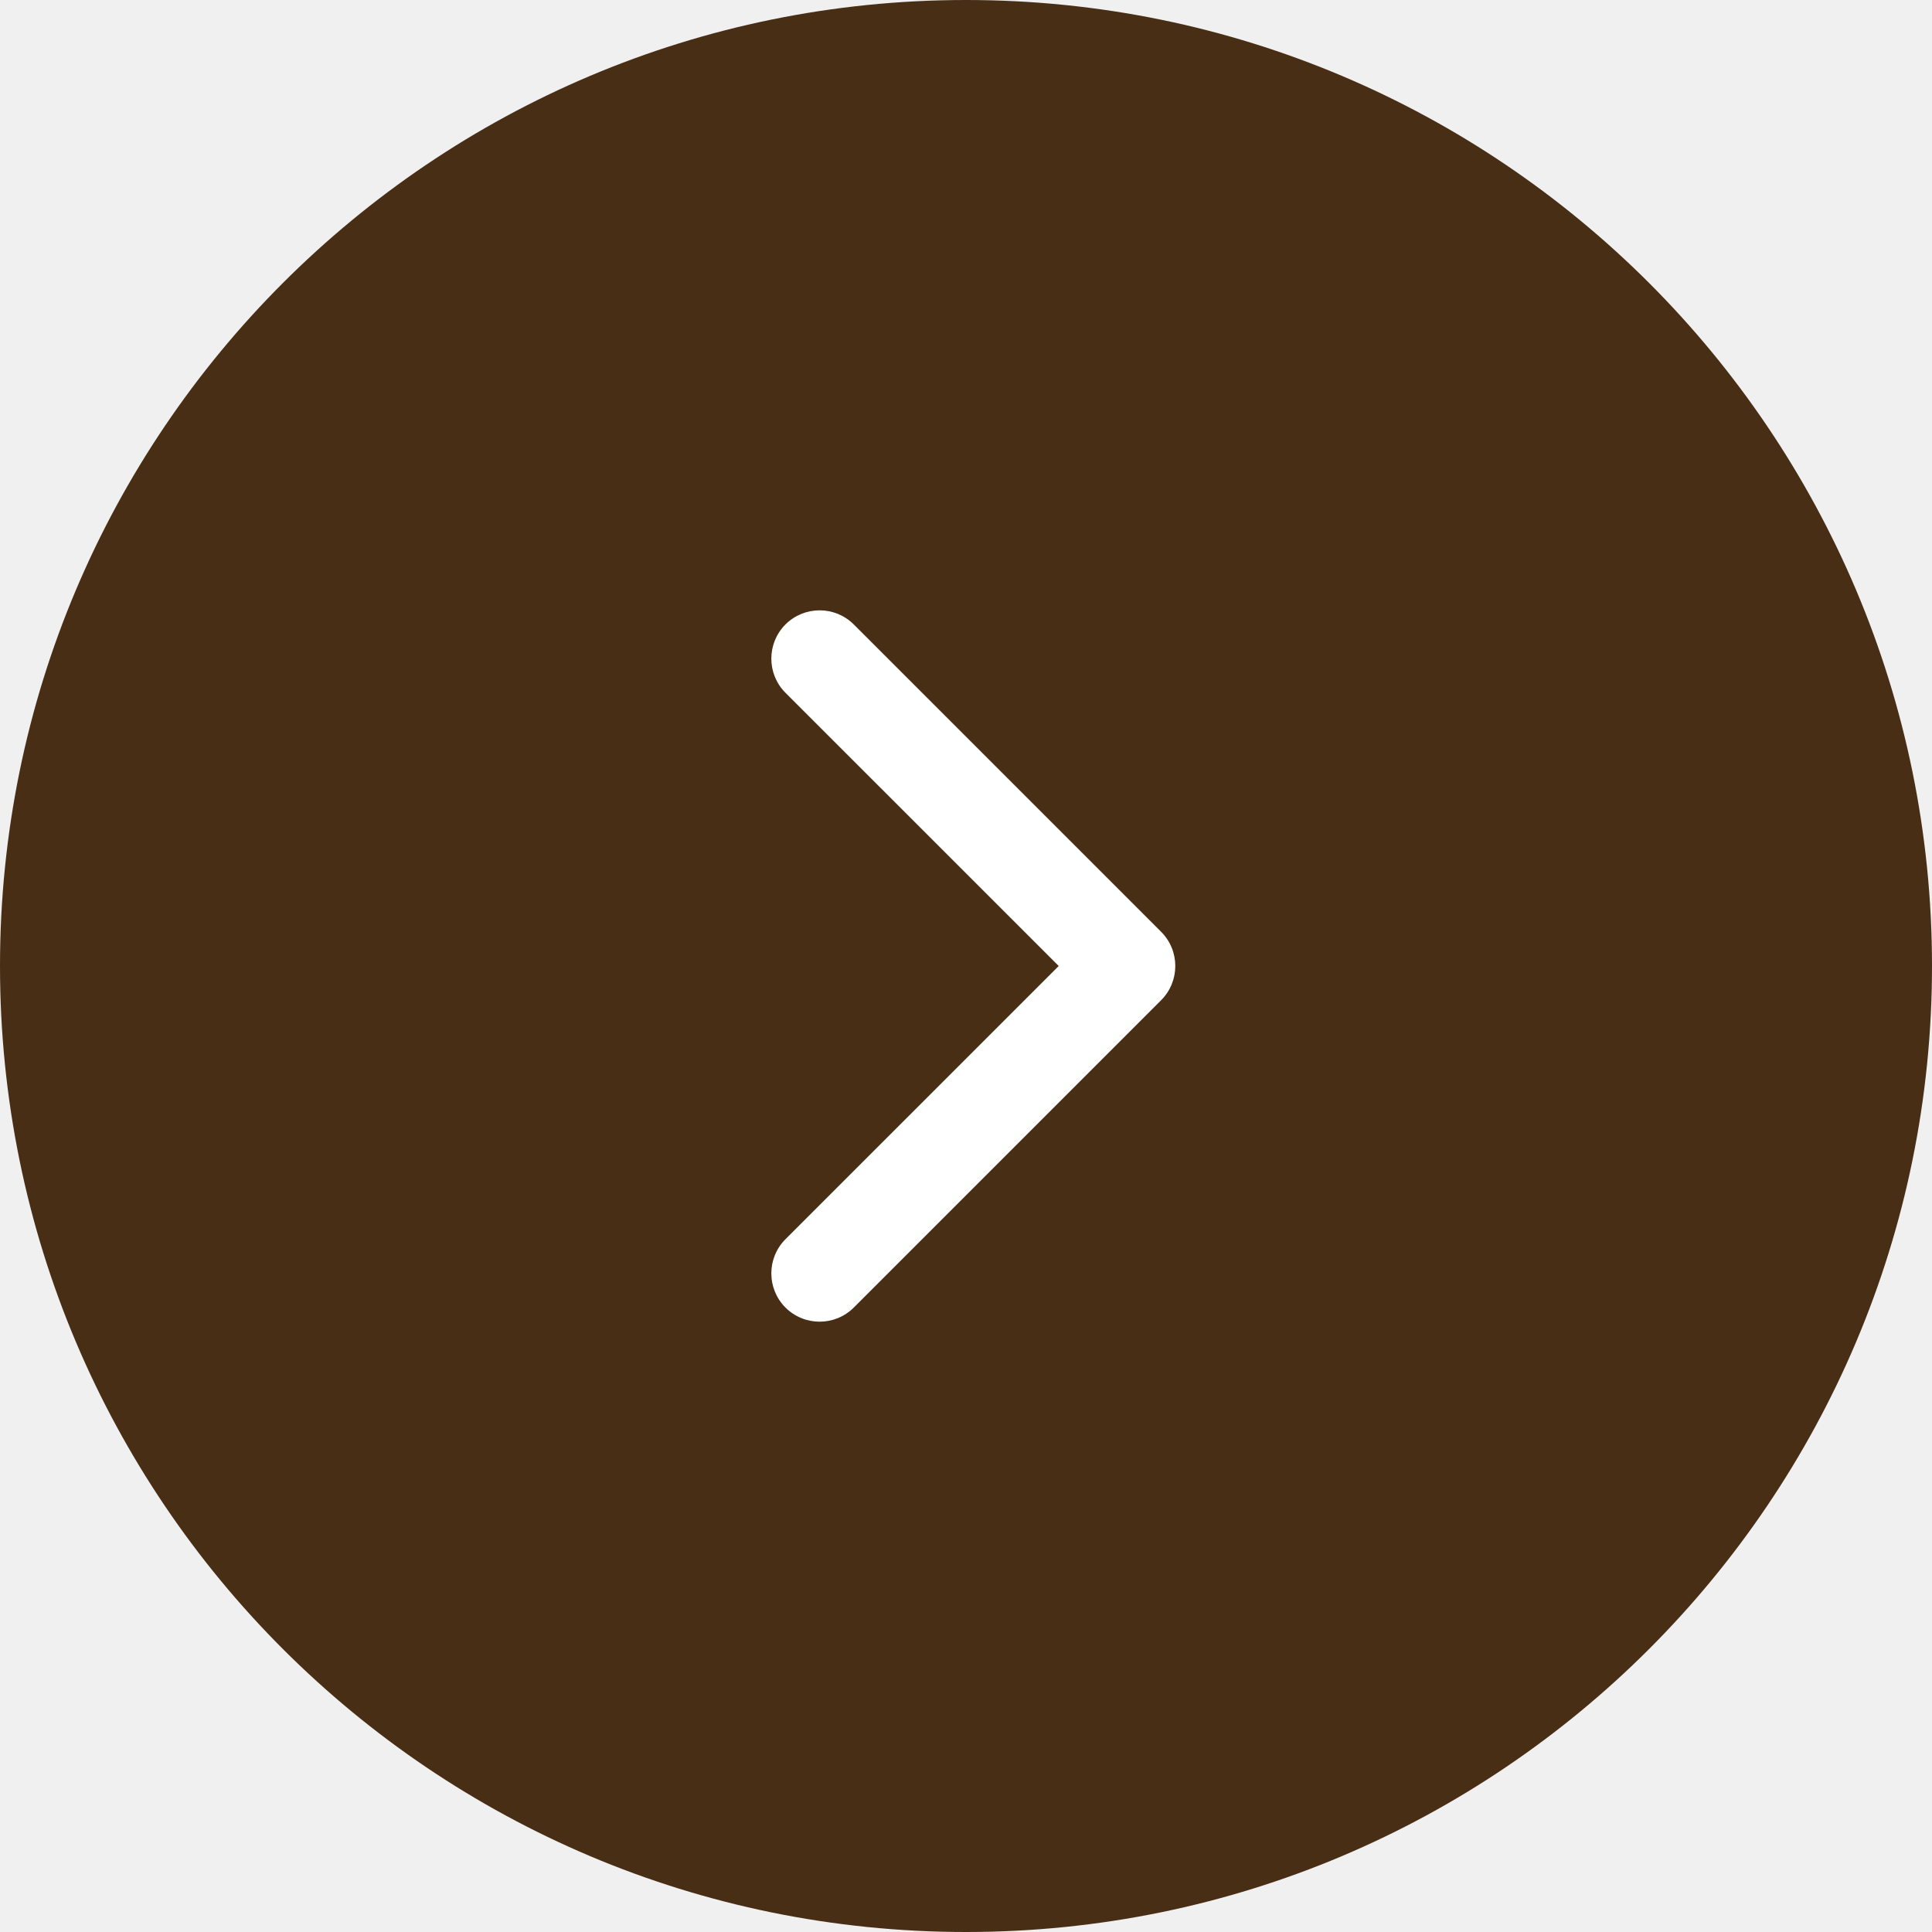
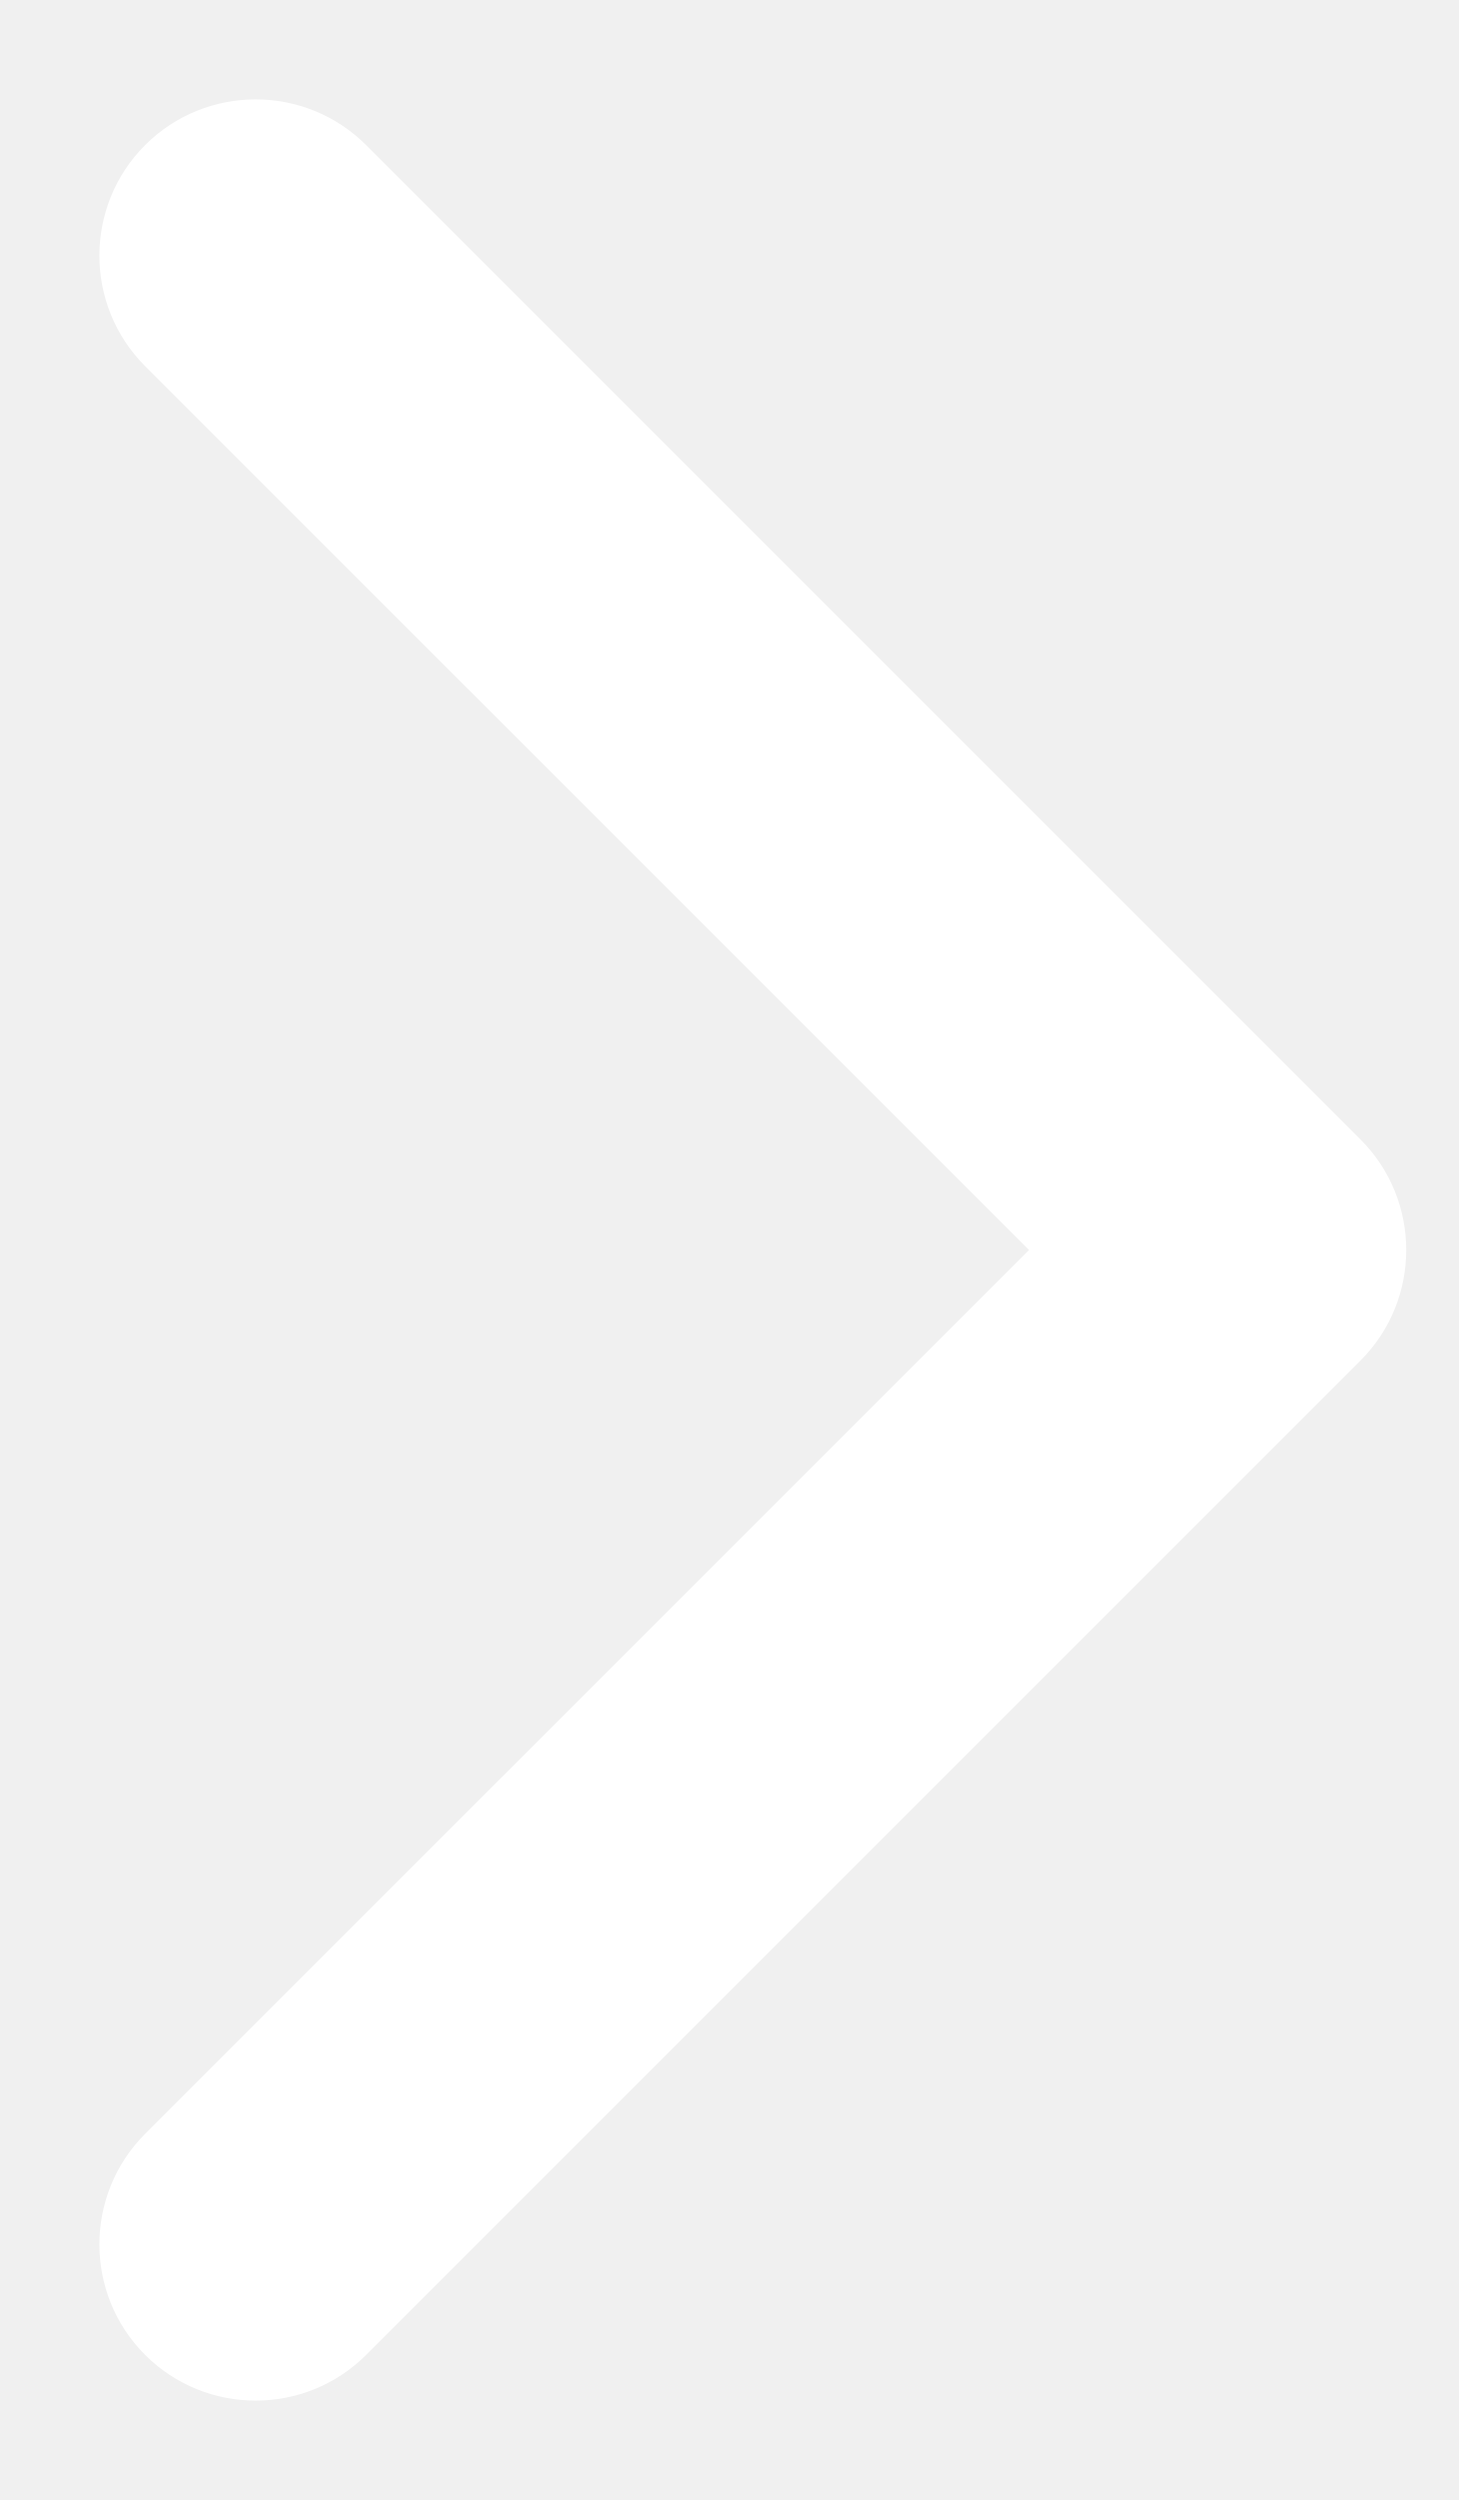
- <svg xmlns="http://www.w3.org/2000/svg" width="60" height="60" viewBox="0 0 60 60" fill="none">
-   <g clip-path="url(#clip0_875_13888)">
-     <rect width="60" height="60" rx="30" fill="#492E16" />
-     <path d="M36.061 28.939C36.646 29.525 36.646 30.475 36.061 31.061L26.515 40.607C25.929 41.192 24.979 41.192 24.393 40.607C23.808 40.021 23.808 39.071 24.393 38.485L32.879 30L24.393 21.515C23.808 20.929 23.808 19.979 24.393 19.393C24.979 18.808 25.929 18.808 26.515 19.393L36.061 28.939ZM34 28.5L35 28.5L35 31.5L34 31.5L34 28.5Z" fill="white" />
-   </g>
-   <defs>
-     <clipPath id="clip0_875_13888">
-       <rect width="60" height="60" fill="white" />
-     </clipPath>
-   </defs>
+ <svg xmlns="http://www.w3.org/2000/svg" width="14" height="24" viewBox="0 0 14 24" fill="none">
+   <path d="M13.061 10.939C13.646 11.525 13.646 12.475 13.061 13.061L3.515 22.607C2.929 23.192 1.979 23.192 1.393 22.607C0.808 22.021 0.808 21.071 1.393 20.485L9.879 12L1.393 3.515C0.808 2.929 0.808 1.979 1.393 1.393C1.979 0.808 2.929 0.808 3.515 1.393L13.061 10.939ZM11 10.5L12 10.5L12 13.5L11 13.5L11 10.5Z" fill="white" />
</svg>
